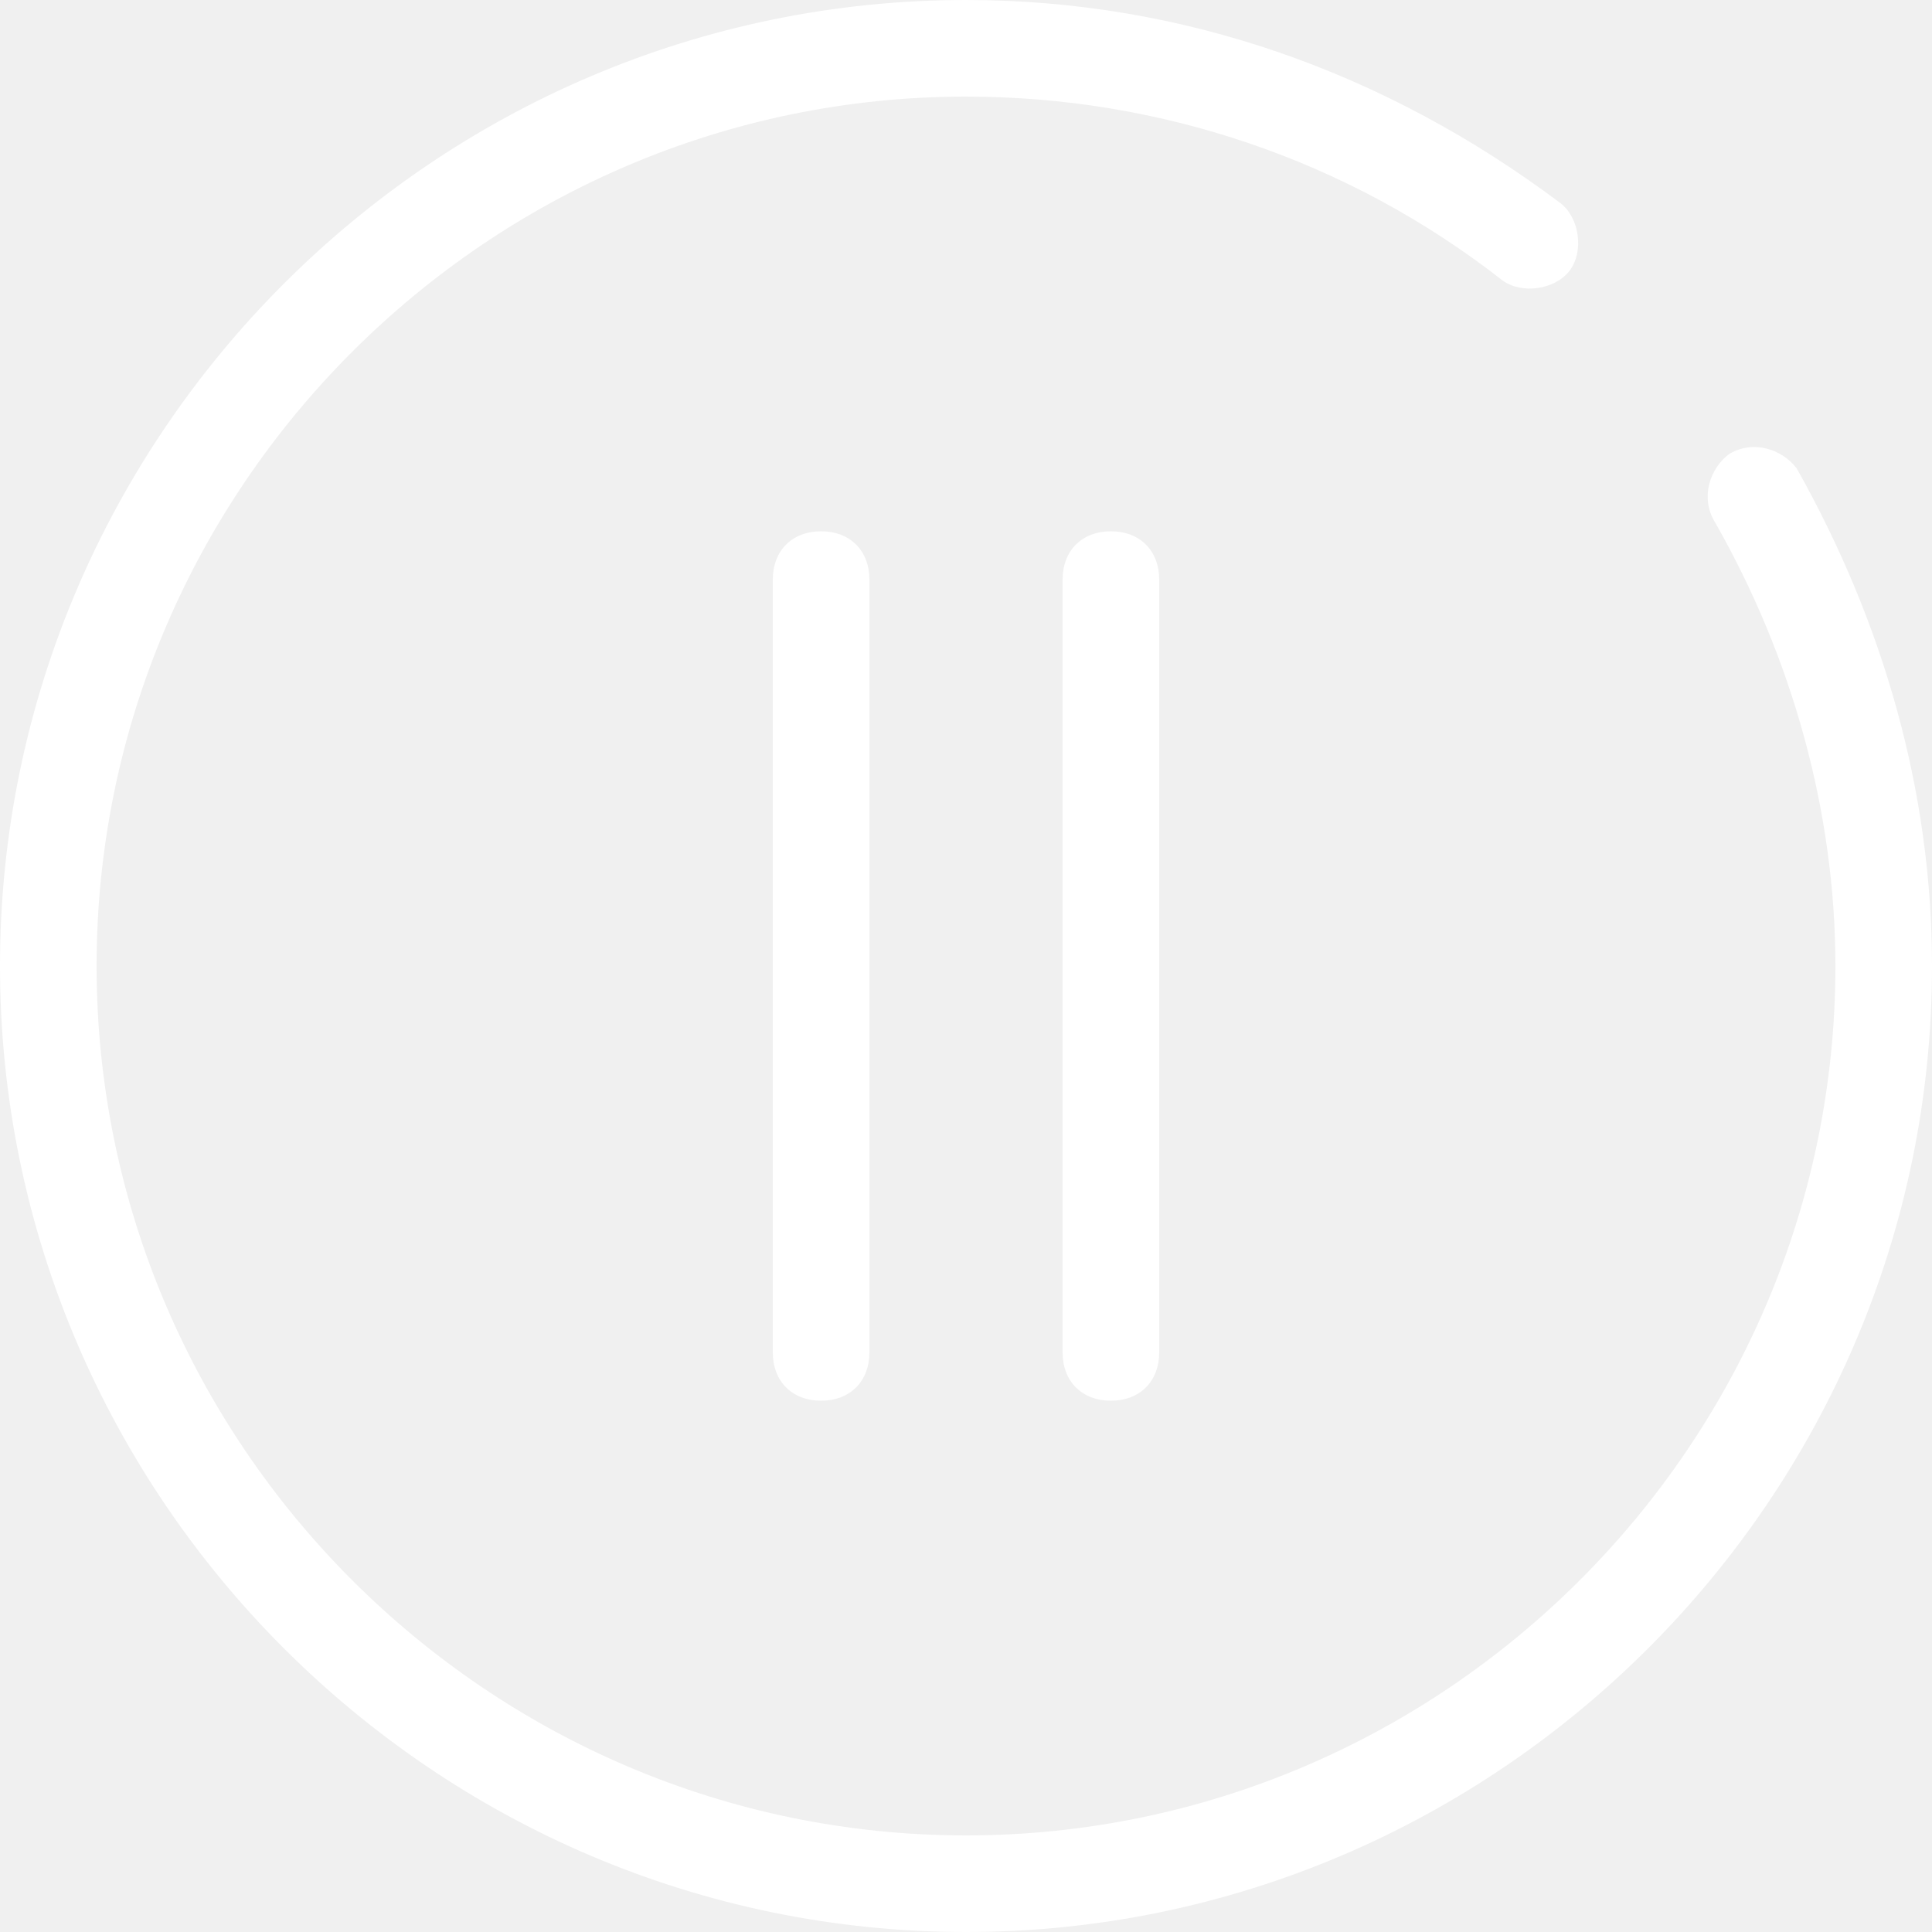
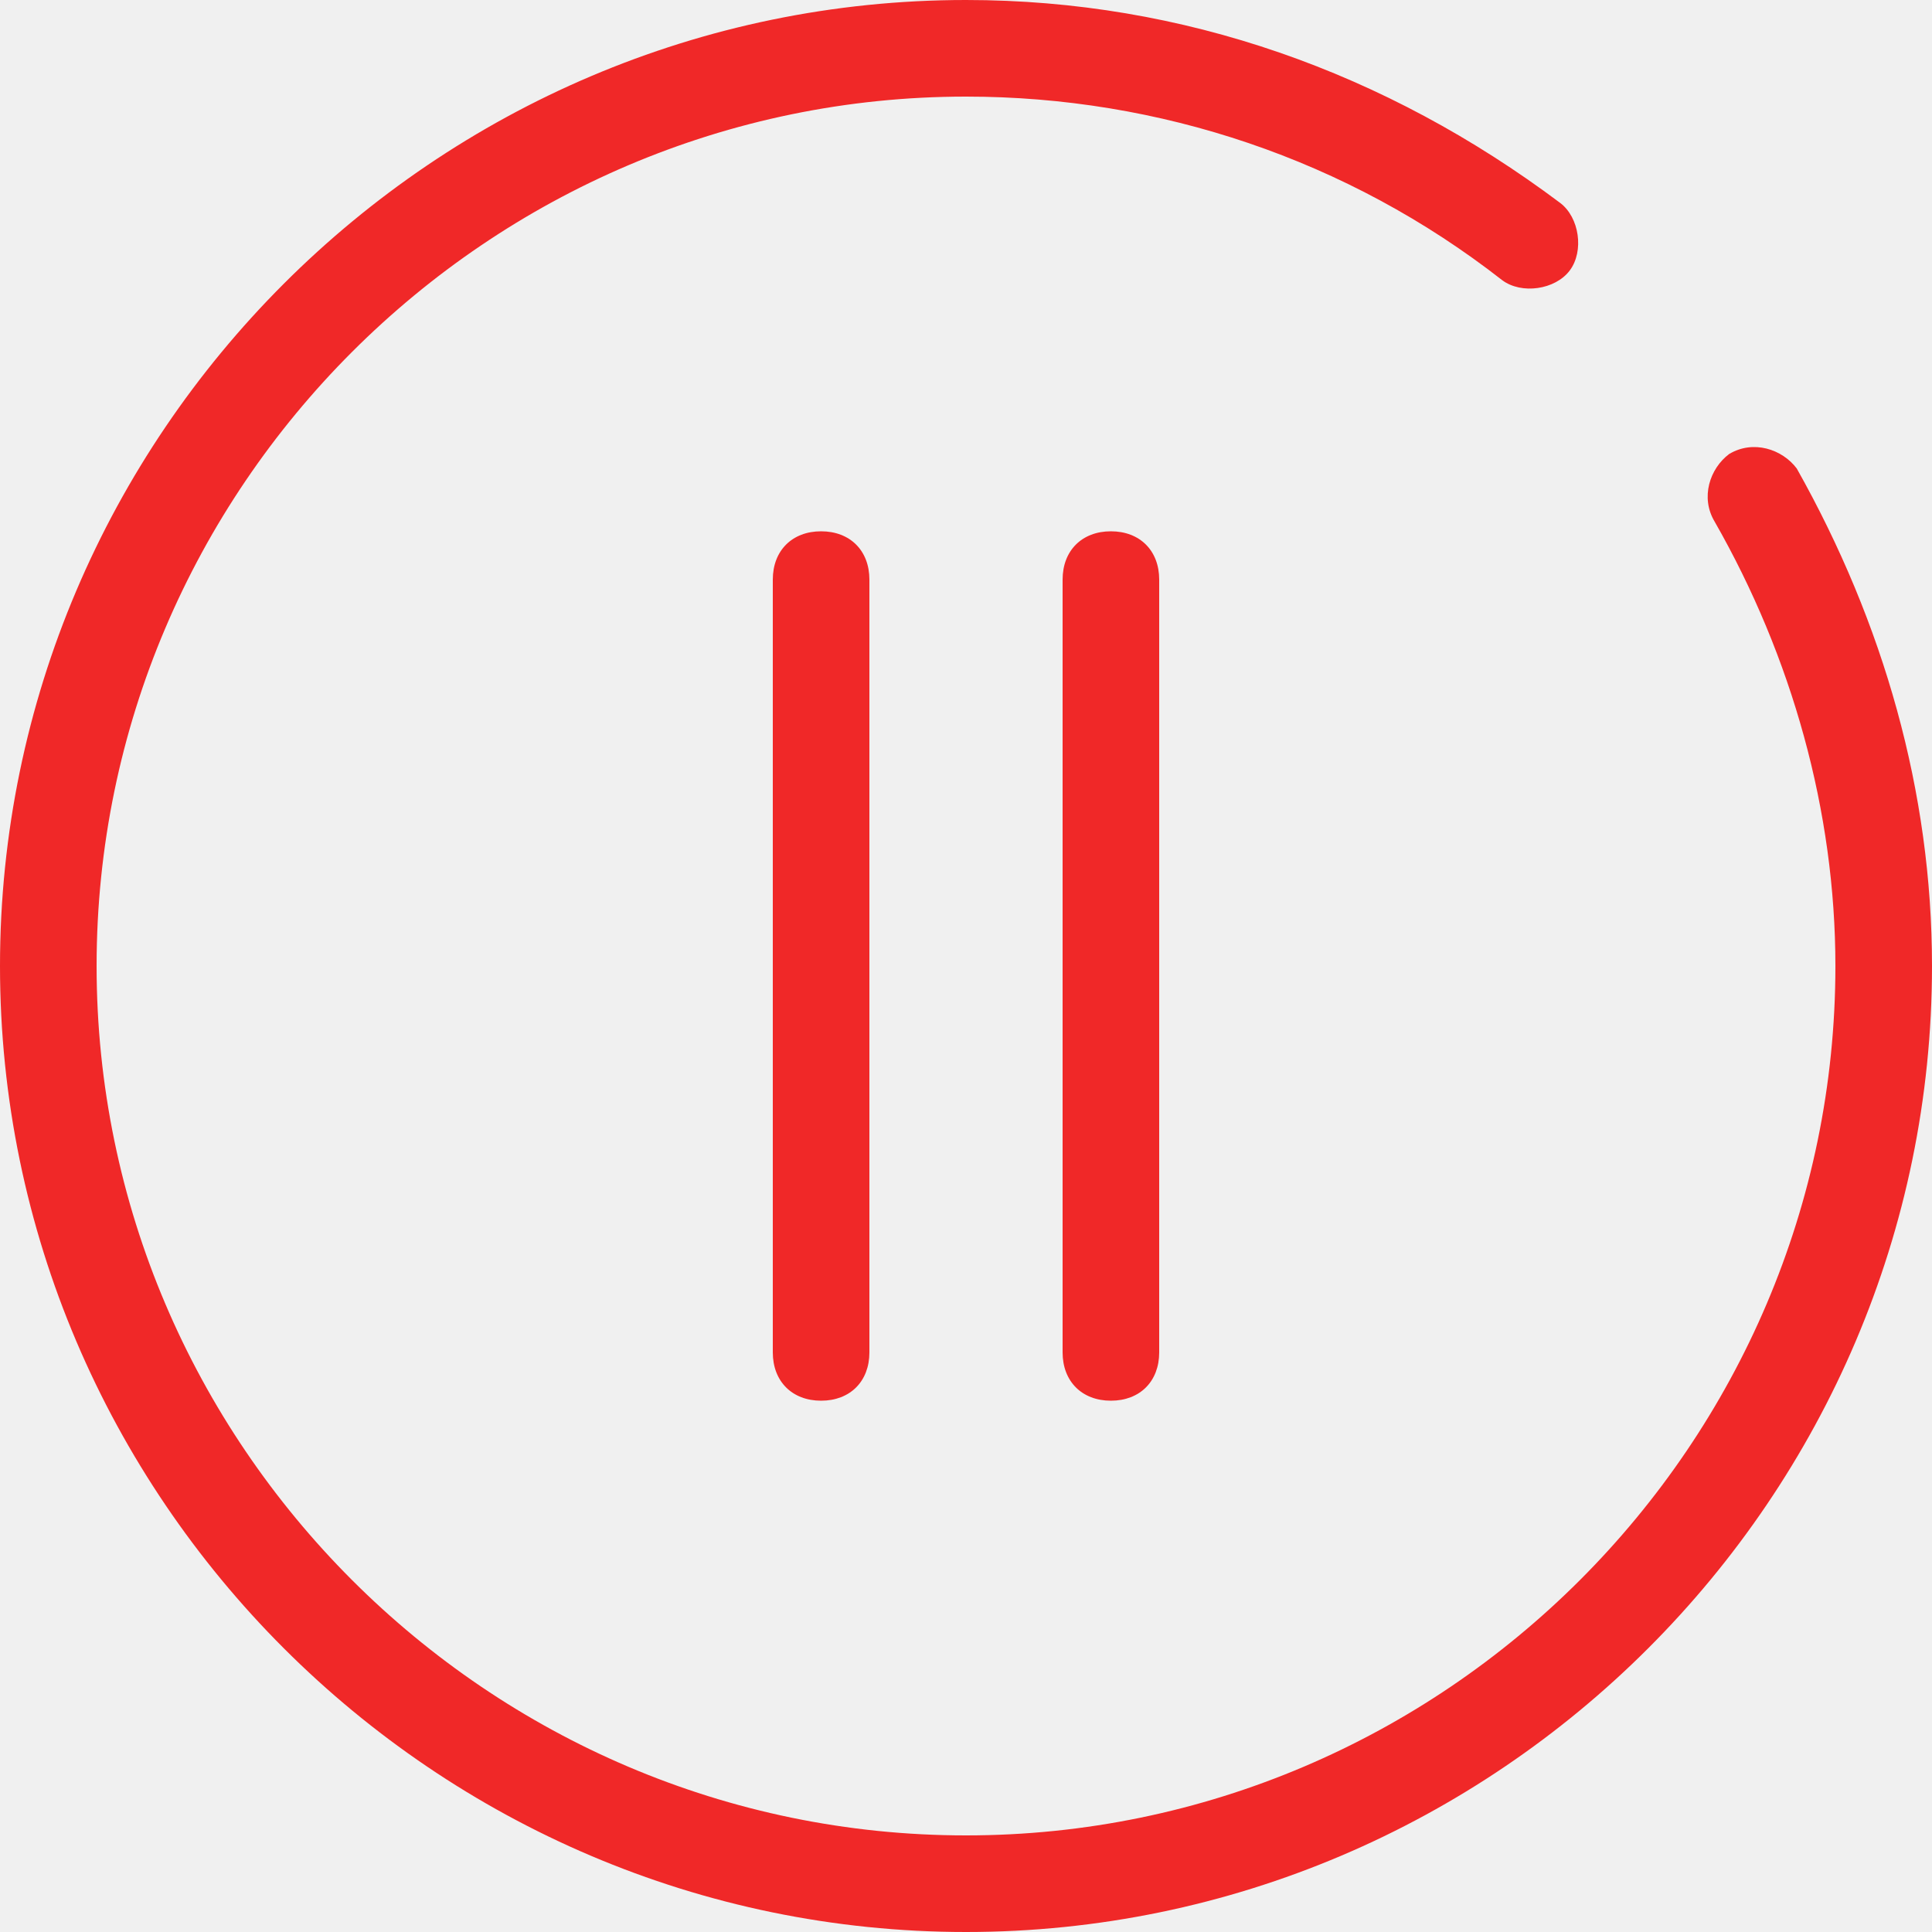
<svg xmlns="http://www.w3.org/2000/svg" enable-background="new 0 0 40 40" version="1.1" viewBox="0 0 40 40" xml:space="preserve">
  <g>
-     <path fill="#ffffff" d="M20,40C9,40,0,31,0,20S9,0,20,0c4.5,0,8.7,1.5,12.3,4.2c0.4,0.3,0.5,1,0.2,1.4c-0.3,0.4-1,0.5-1.4,0.2C27.9,3.3,24,2,20,2   C10.1,2,2,10.1,2,20s8.1,18,18,18s18-8.1,18-18c0-3.2-0.9-6.4-2.5-9.2c-0.3-0.5-0.1-1.1,0.3-1.4c0.5-0.3,1.1-0.1,1.4,0.3   C39,12.9,40,16.4,40,20C40,31,31,40,20,40z" />
+     <path fill="#f02828" d="M20,40C9,40,0,31,0,20S9,0,20,0c4.5,0,8.7,1.5,12.3,4.2c0.4,0.3,0.5,1,0.2,1.4c-0.3,0.4-1,0.5-1.4,0.2C27.9,3.3,24,2,20,2   C10.1,2,2,10.1,2,20s8.1,18,18,18s18-8.1,18-18c0-3.2-0.9-6.4-2.5-9.2c-0.3-0.5-0.1-1.1,0.3-1.4c0.5-0.3,1.1-0.1,1.4,0.3   C39,12.9,40,16.4,40,20C40,31,31,40,20,40z" />
  </g>
  <g>
-     <path fill="#ffffff" d="M23,29c-0.6,0-1-0.4-1-1V12c0-0.6,0.4-1,1-1s1,0.4,1,1v16C24,28.6,23.6,29,23,29z" />
+     <path fill="#f02828" d="M23,29c-0.6,0-1-0.4-1-1V12c0-0.6,0.4-1,1-1s1,0.4,1,1v16C24,28.6,23.6,29,23,29z" />
  </g>
  <g>
-     <path fill="#ffffff" d="M17,29c-0.6,0-1-0.4-1-1V12c0-0.6,0.4-1,1-1s1,0.4,1,1v16C18,28.6,17.6,29,17,29z" />
+     <path fill="#f02828" d="M17,29c-0.6,0-1-0.4-1-1V12c0-0.6,0.4-1,1-1s1,0.4,1,1v16C18,28.6,17.6,29,17,29z" />
  </g>
</svg>
